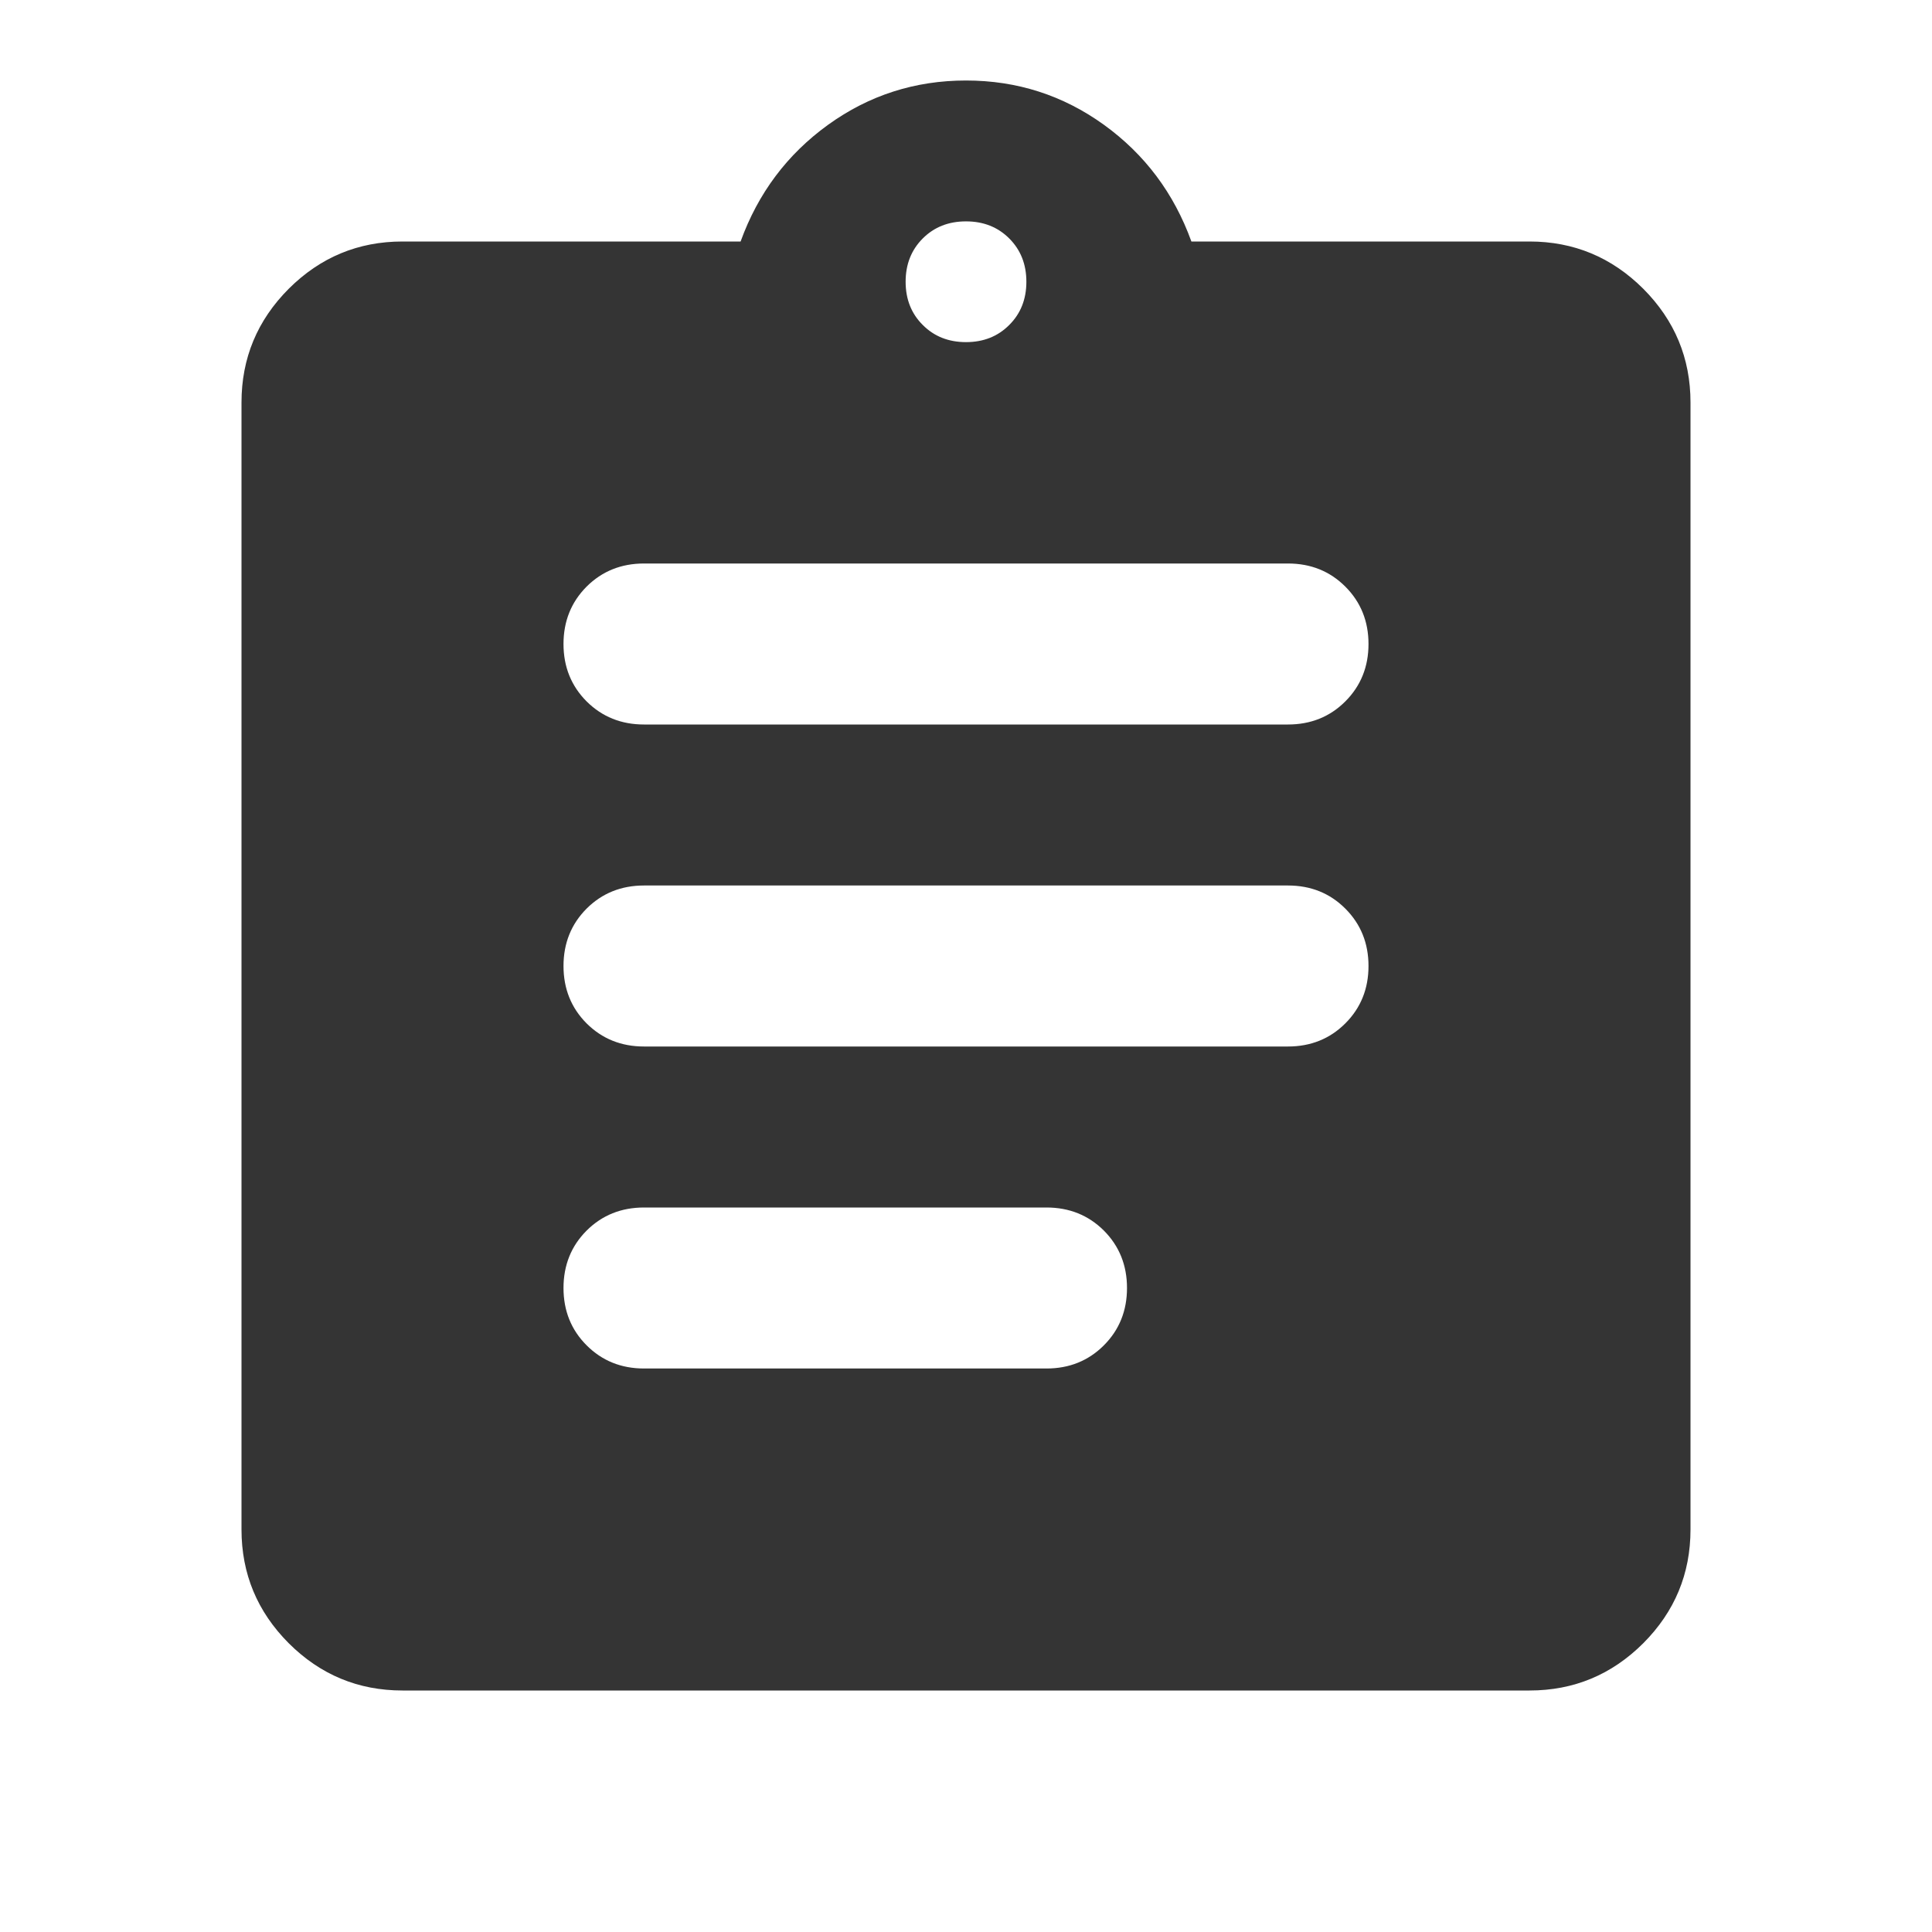
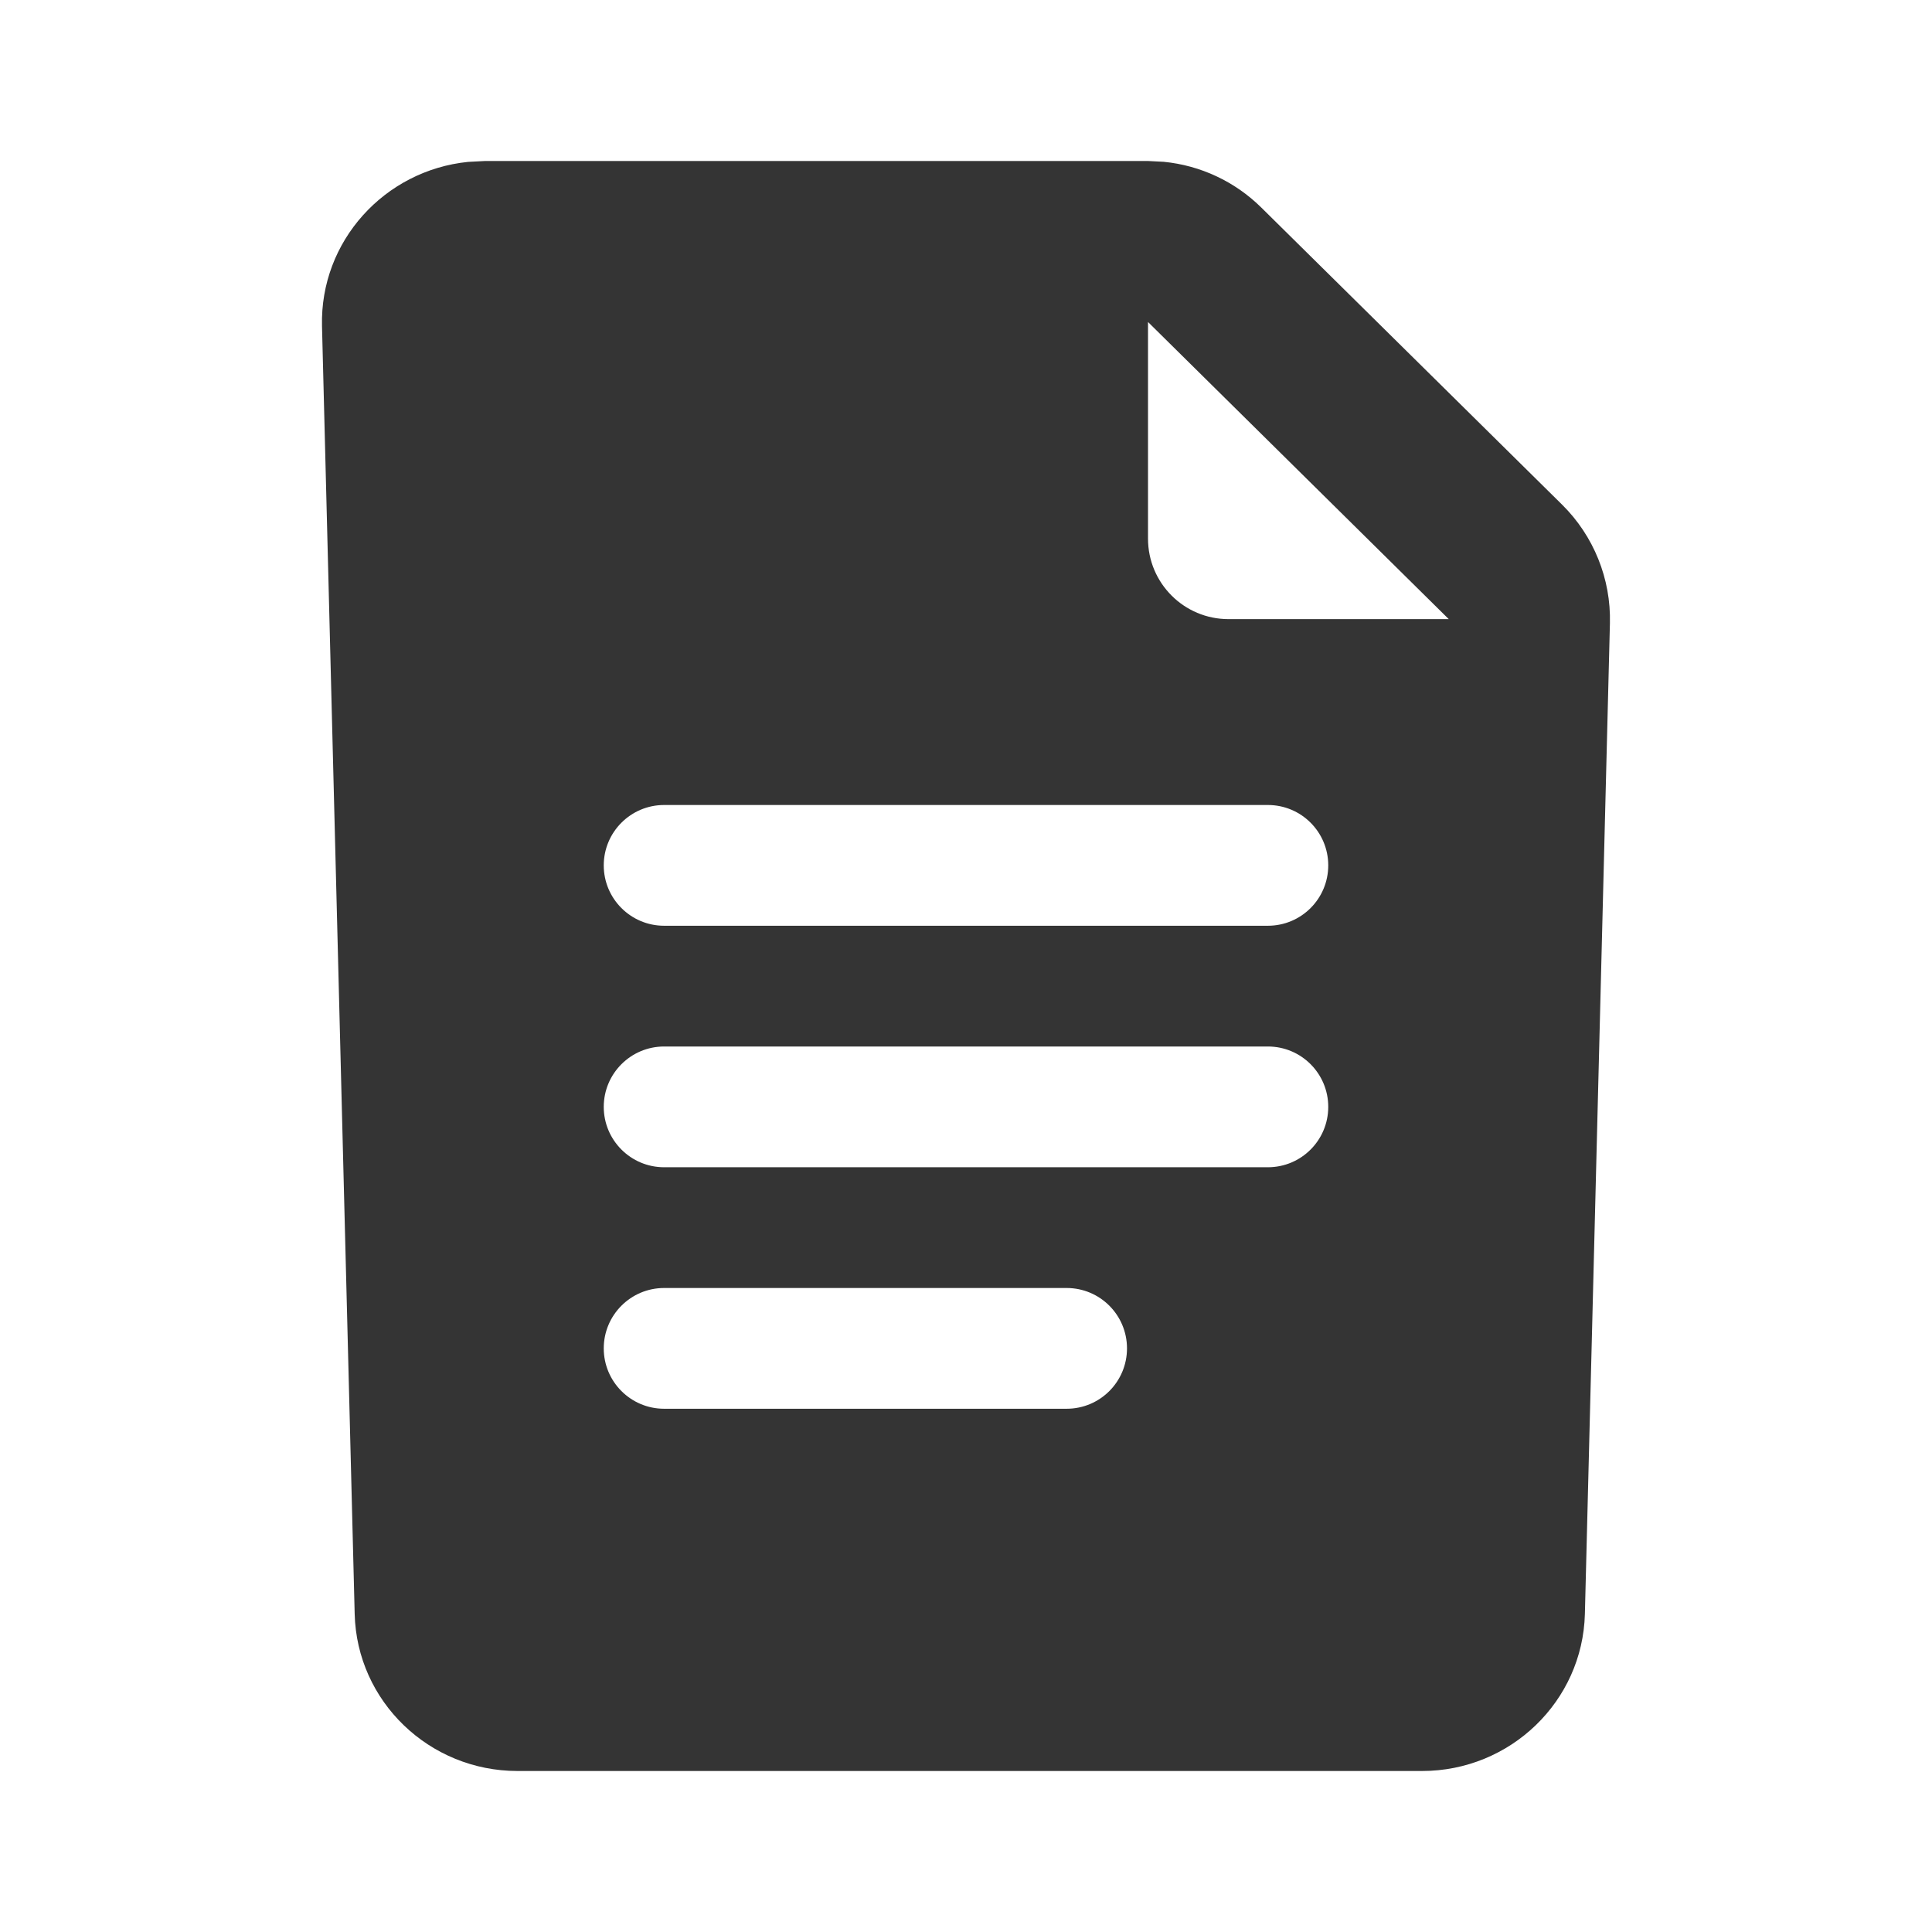
<svg xmlns="http://www.w3.org/2000/svg" width="24" height="24" viewBox="0 0 24 24" fill="none">
-   <path d="M5 21C4.45 21 3.979 20.804 3.587 20.413C3.196 20.021 3 19.55 3 19V5C3 4.45 3.196 3.979 3.587 3.587C3.979 3.196 4.45 3 5 3H9.2C9.417 2.4 9.779 1.917 10.287 1.55C10.796 1.183 11.367 1 12 1C12.633 1 13.204 1.183 13.713 1.55C14.221 1.917 14.583 2.4 14.8 3H19C19.55 3 20.021 3.196 20.413 3.587C20.804 3.979 21 4.45 21 5V19C21 19.55 20.804 20.021 20.413 20.413C20.021 20.804 19.55 21 19 21H5ZM8 17H13C13.283 17 13.521 16.904 13.713 16.712C13.904 16.521 14 16.283 14 16C14 15.717 13.904 15.479 13.713 15.287C13.521 15.096 13.283 15 13 15H8C7.717 15 7.479 15.096 7.287 15.287C7.096 15.479 7 15.717 7 16C7 16.283 7.096 16.521 7.287 16.712C7.479 16.904 7.717 17 8 17ZM8 13H16C16.283 13 16.521 12.904 16.712 12.713C16.904 12.521 17 12.283 17 12C17 11.717 16.904 11.479 16.712 11.287C16.521 11.096 16.283 11 16 11H8C7.717 11 7.479 11.096 7.287 11.287C7.096 11.479 7 11.717 7 12C7 12.283 7.096 12.521 7.287 12.713C7.479 12.904 7.717 13 8 13ZM8 9H16C16.283 9 16.521 8.904 16.712 8.713C16.904 8.521 17 8.283 17 8C17 7.717 16.904 7.479 16.712 7.287C16.521 7.096 16.283 7 16 7H8C7.717 7 7.479 7.096 7.287 7.287C7.096 7.479 7 7.717 7 8C7 8.283 7.096 8.521 7.287 8.713C7.479 8.904 7.717 9 8 9ZM12.537 4.037C12.679 3.896 12.75 3.717 12.75 3.5C12.75 3.283 12.679 3.104 12.537 2.962C12.396 2.821 12.217 2.75 12 2.75C11.783 2.75 11.604 2.821 11.463 2.962C11.321 3.104 11.25 3.283 11.25 3.5C11.25 3.717 11.321 3.896 11.463 4.037C11.604 4.179 11.783 4.25 12 4.25C12.217 4.25 12.396 4.179 12.537 4.037Z" fill="#343434" />
+   <path fill-rule="evenodd" clip-rule="evenodd" d="M14.457 2.01C14.912 2.055 15.34 2.254 15.668 2.578L19.406 6.27C19.798 6.658 20.013 7.191 19.999 7.742L19.688 20.05C19.66 21.134 18.762 22 17.665 22H6.429C5.331 22 4.433 21.134 4.406 20.05L4 4.05C3.974 2.996 4.777 2.116 5.815 2.011L6.025 2H14.26L14.457 2.01ZM8.25 16C7.836 16 7.5 16.336 7.5 16.75C7.5 17.164 7.836 17.5 8.25 17.5H13.25C13.665 17.5 14 17.164 14 16.75C14 16.336 13.665 16 13.25 16H8.25ZM8.25 13C7.836 13 7.5 13.336 7.5 13.75C7.5 14.164 7.836 14.5 8.25 14.5H15.75C16.165 14.5 16.5 14.164 16.5 13.75C16.5 13.336 16.165 13 15.75 13H8.25ZM8.25 10C7.836 10 7.5 10.336 7.5 10.75C7.5 11.164 7.836 11.5 8.25 11.5H15.75C16.165 11.5 16.5 11.164 16.5 10.75C16.5 10.336 16.165 10 15.75 10H8.25ZM14.261 6.691C14.261 7.244 14.709 7.691 15.261 7.691H17.997L14.261 4V6.691Z" fill="#343434" />
</svg>
